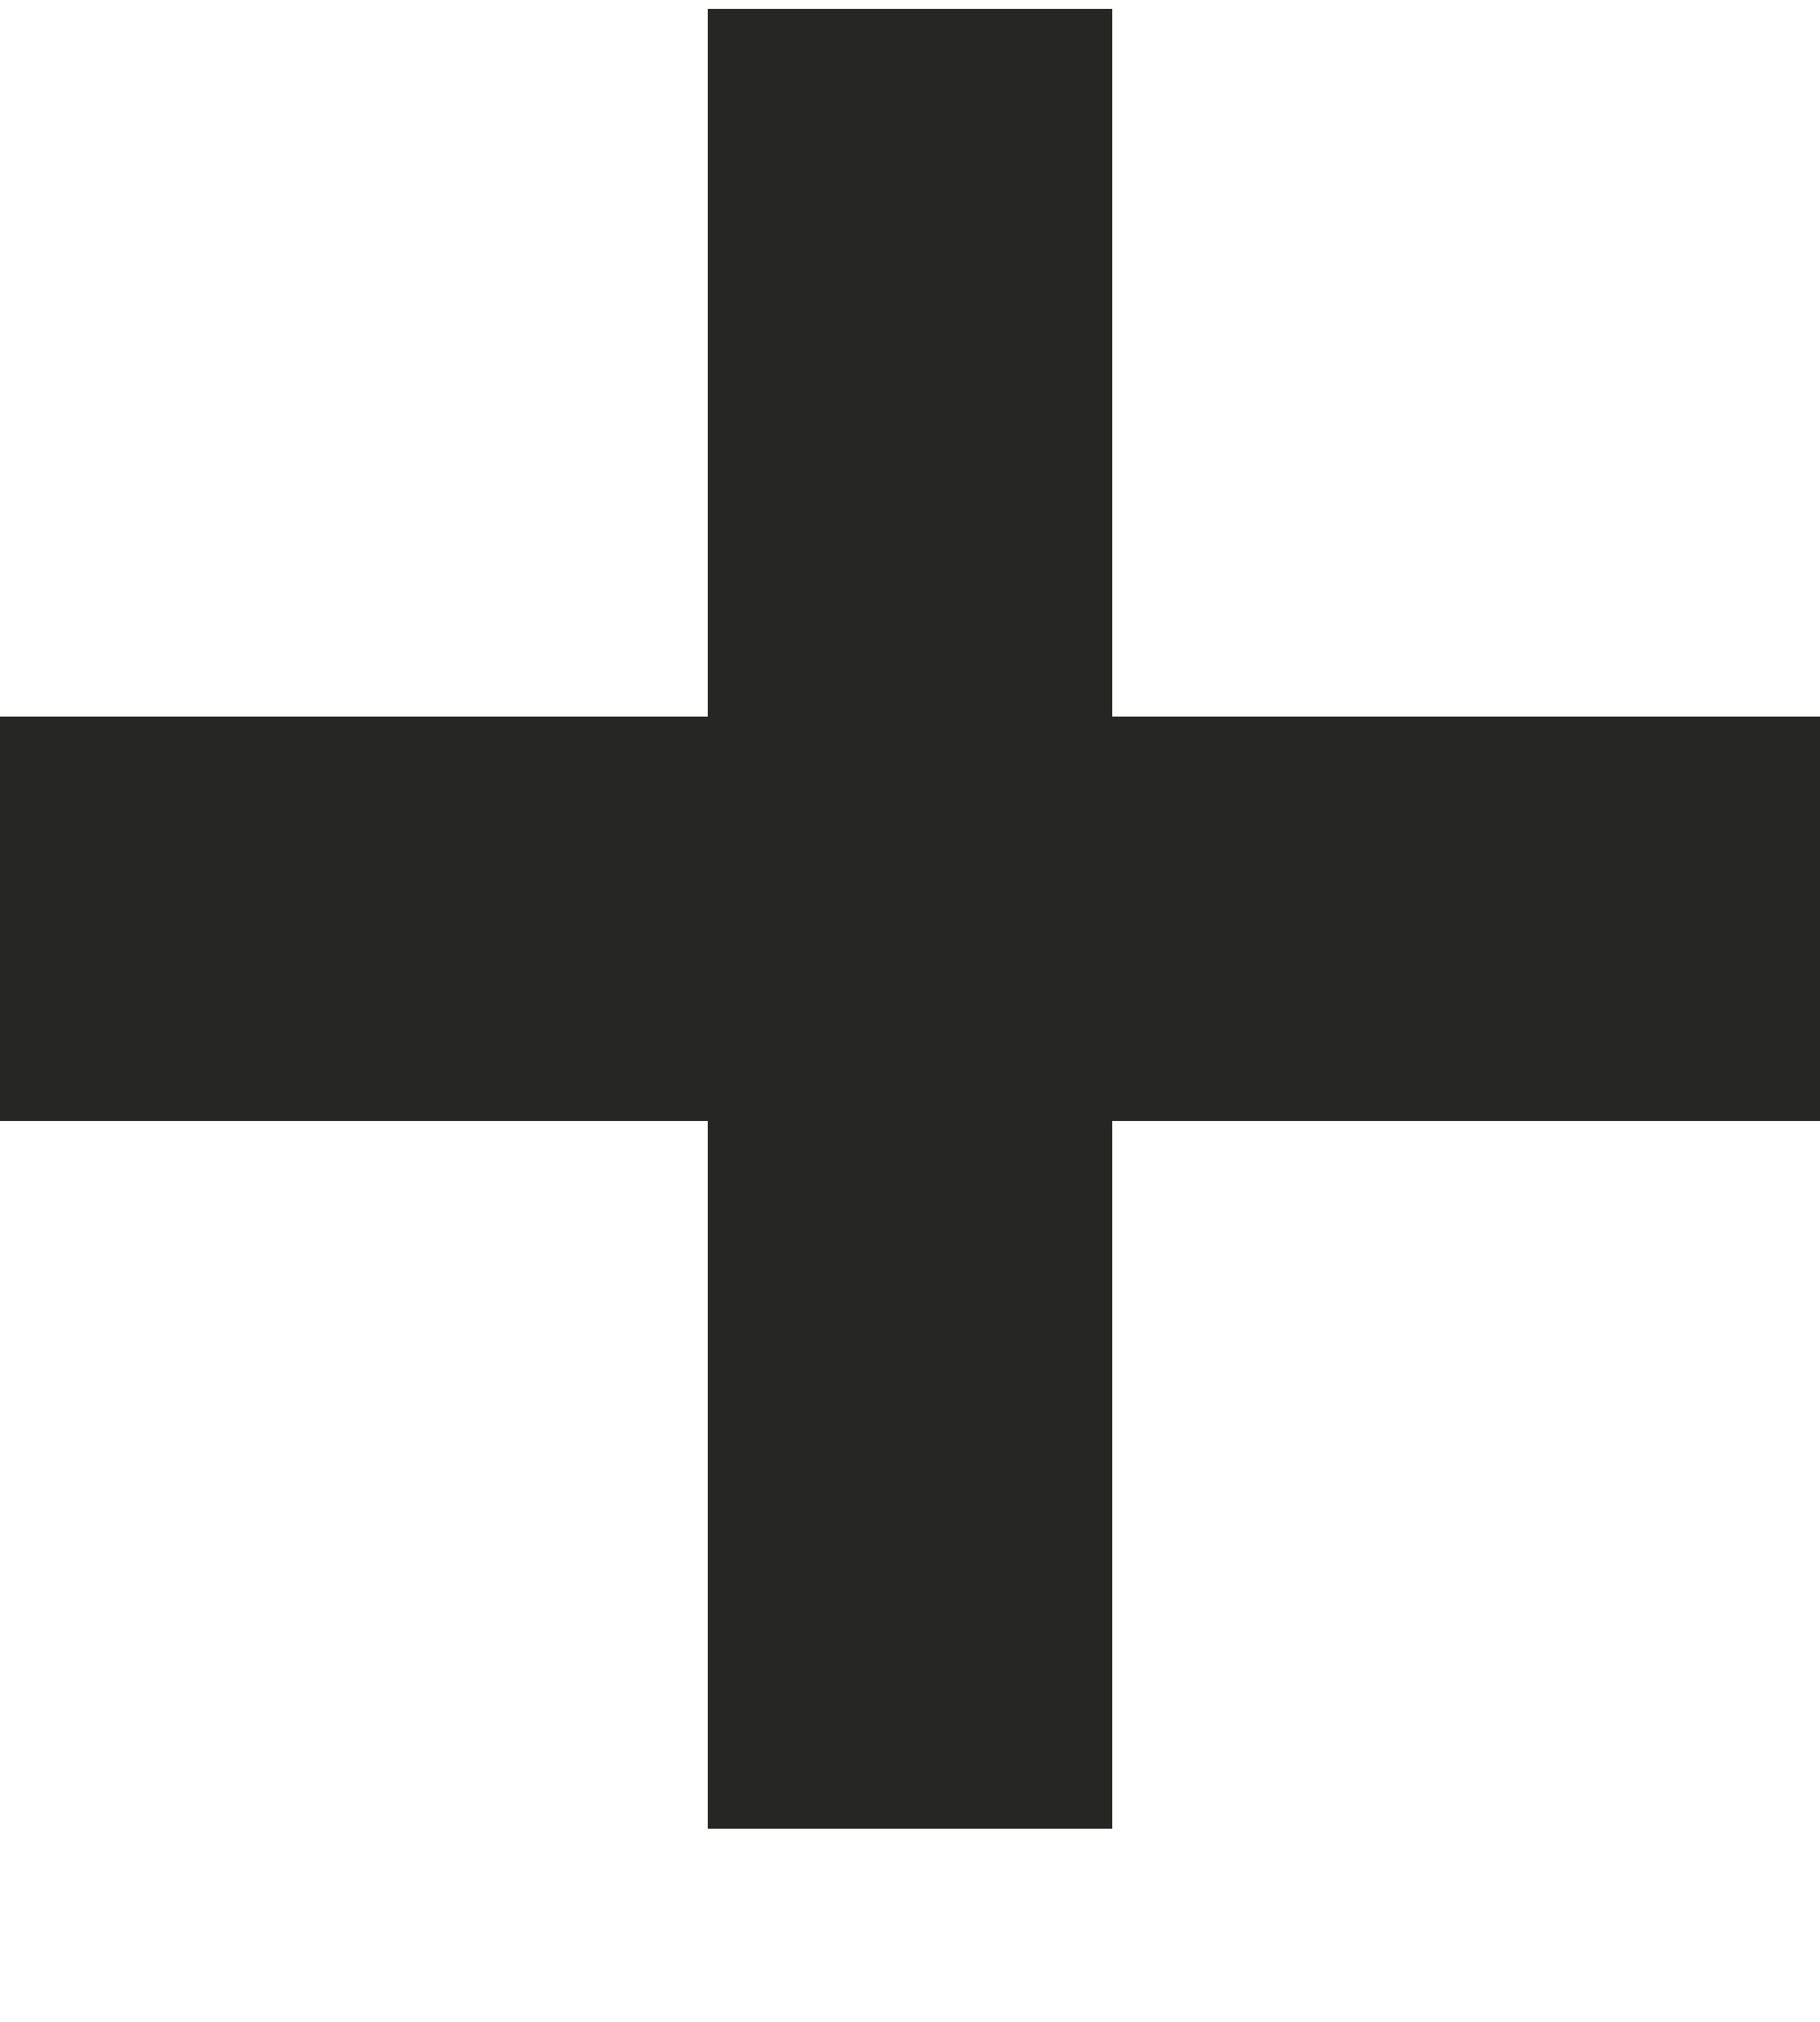
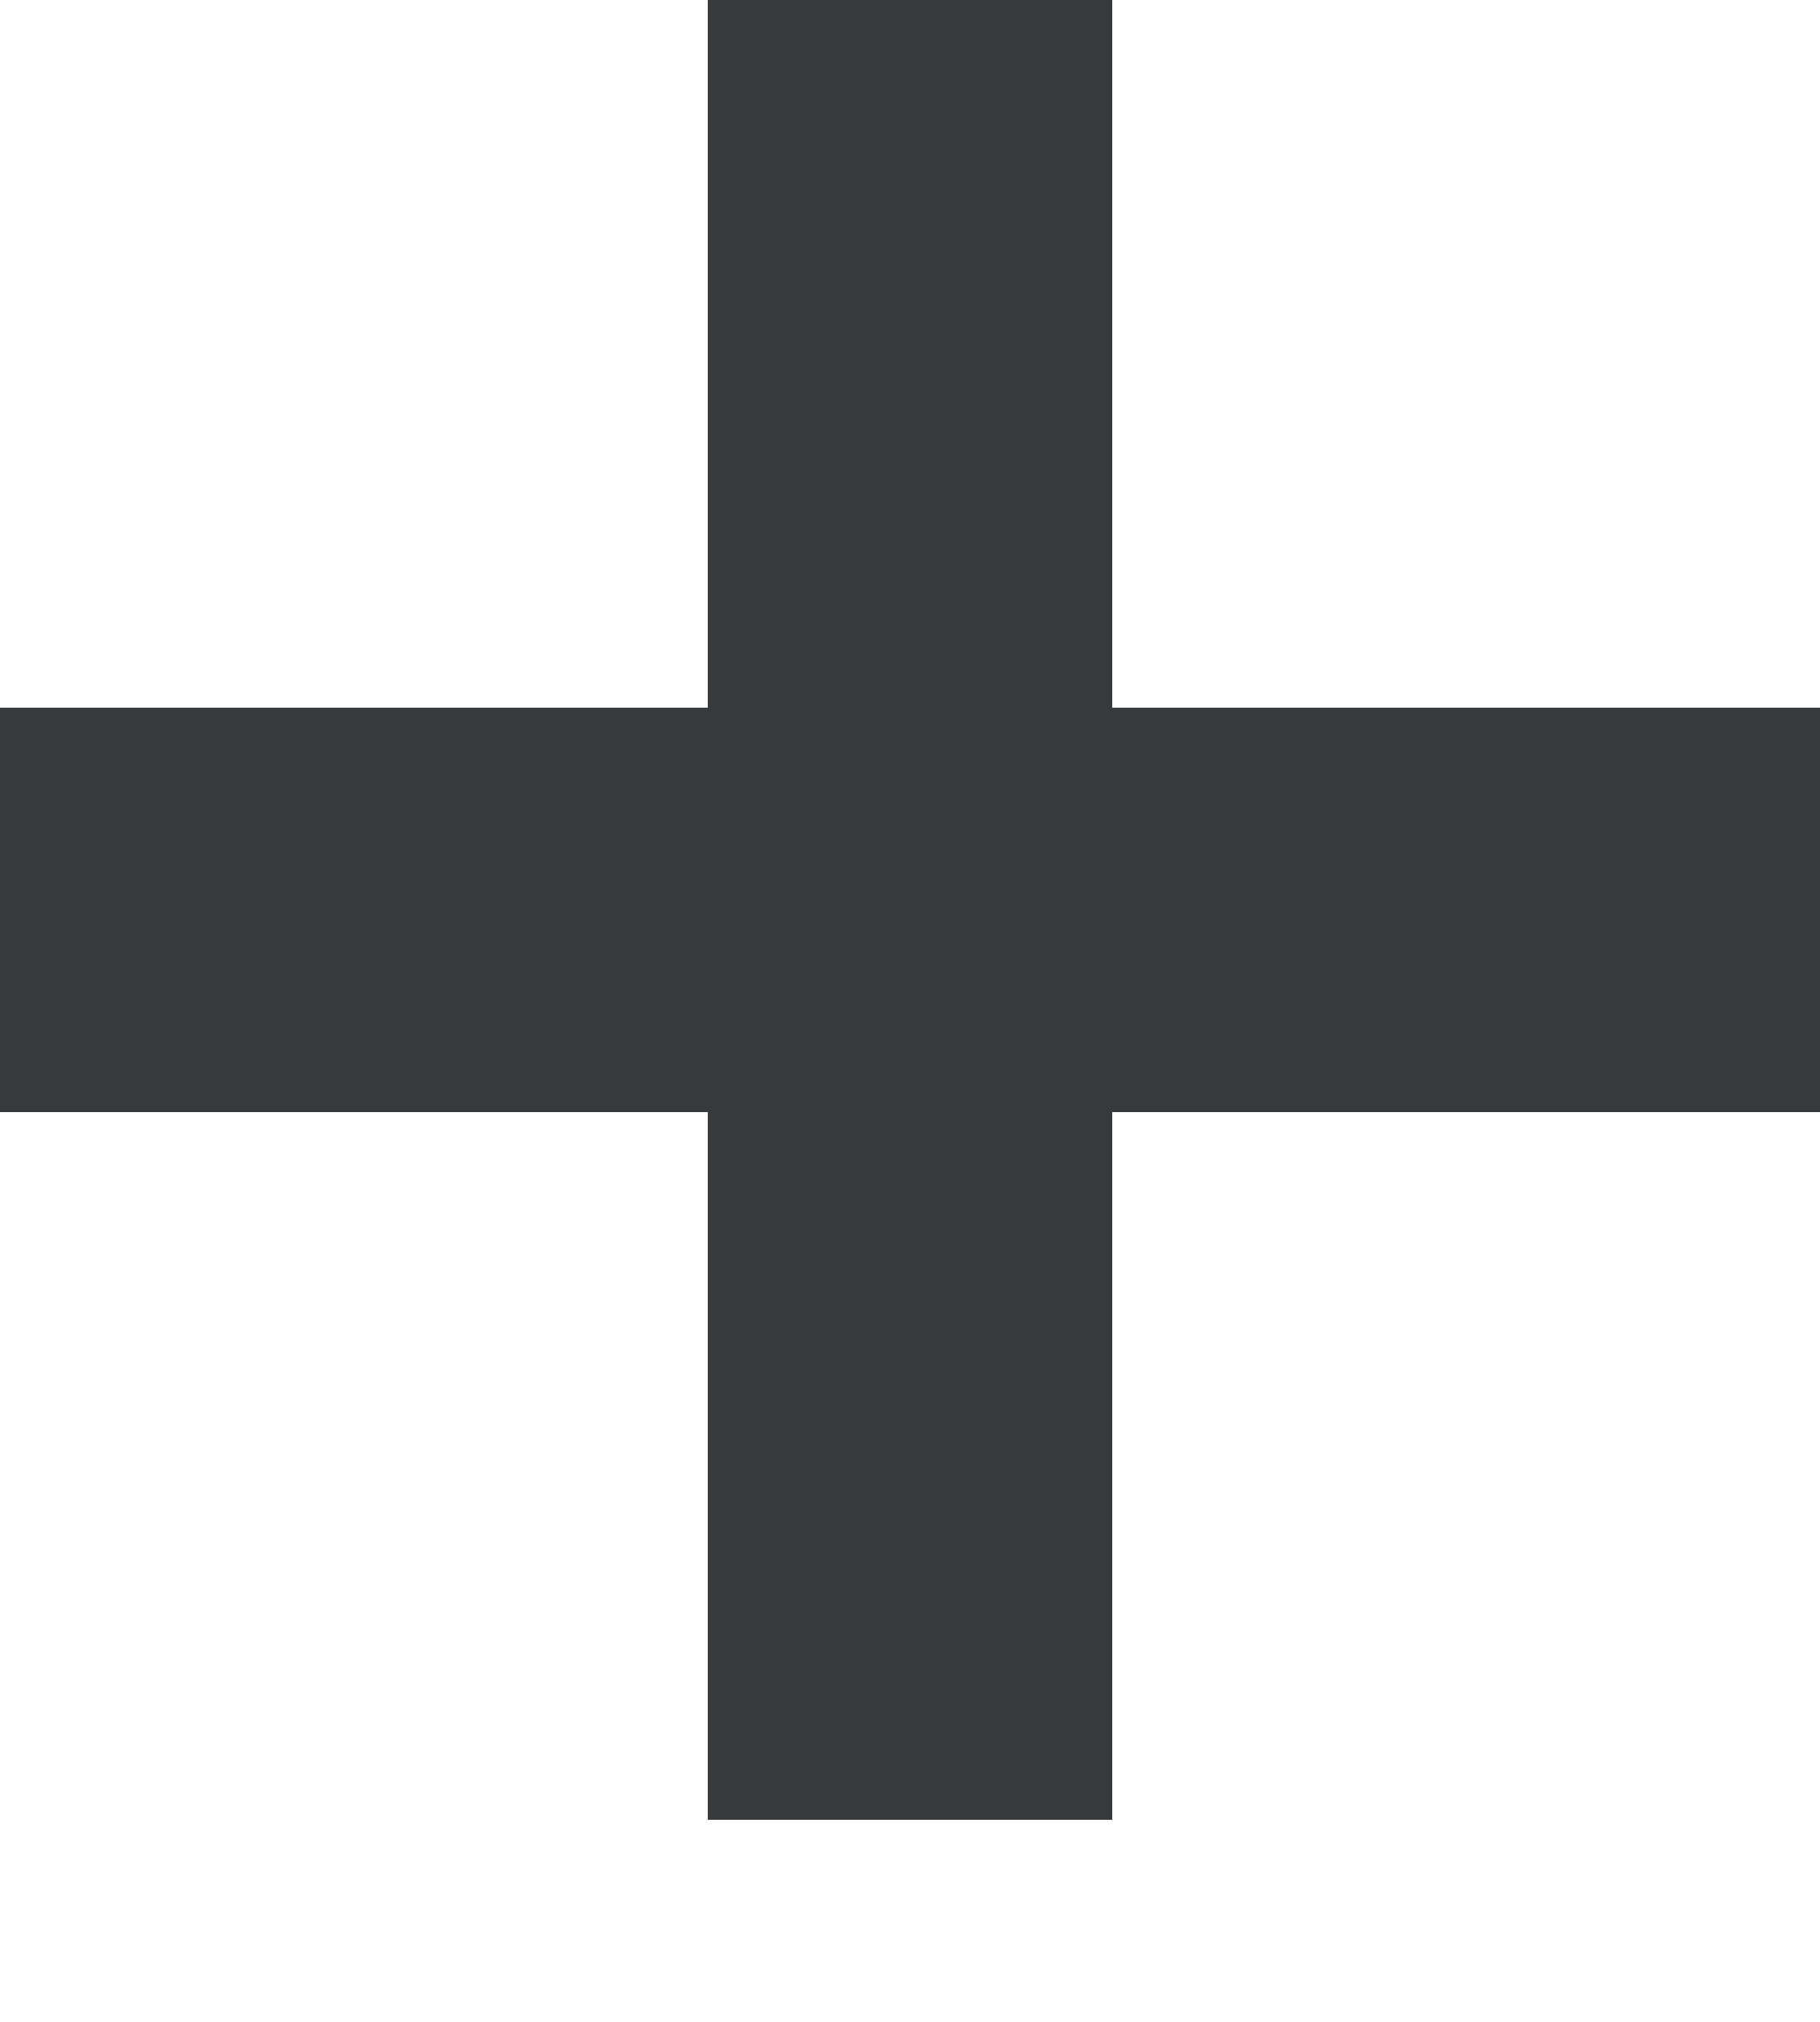
- <svg xmlns="http://www.w3.org/2000/svg" width="9px" height="10px" viewBox="0 0 9 10" version="1.1">
-   <defs />
-   <g id="Welcome" stroke="none" stroke-width="1" fill="none" fill-rule="evenodd" stroke-linecap="square">
-     <g id="Video-Player" transform="translate(-1048, -231)" stroke="#262625" stroke-width="2">
+ <svg xmlns="http://www.w3.org/2000/svg" version="1.1" id="Layer_1" x="0px" y="0px" viewBox="-293 415.9 9 10" style="enable-background:new -293 415.9 9 10;" xml:space="preserve">
+   <style type="text/css">
+ 	.st0{fill:none;stroke:#373A3C;stroke-width:2;stroke-linecap:square;}
+ </style>
+   <g id="Welcome">
+     <g id="Video-Player" transform="translate(-1048, -231)">
      <g id="Group-7" transform="translate(1049, 232)">
-         <path d="M0,3.544 L7,3.544" id="Line" />
-         <path d="M3.5,0.044 L3.5,7.044" id="Line" />
+         <path id="Line" class="st0" d="M-293,419.4h7" />
+         <path id="Line_1_" class="st0" d="M-289.5,415.9v7" />
      </g>
    </g>
  </g>
</svg>
